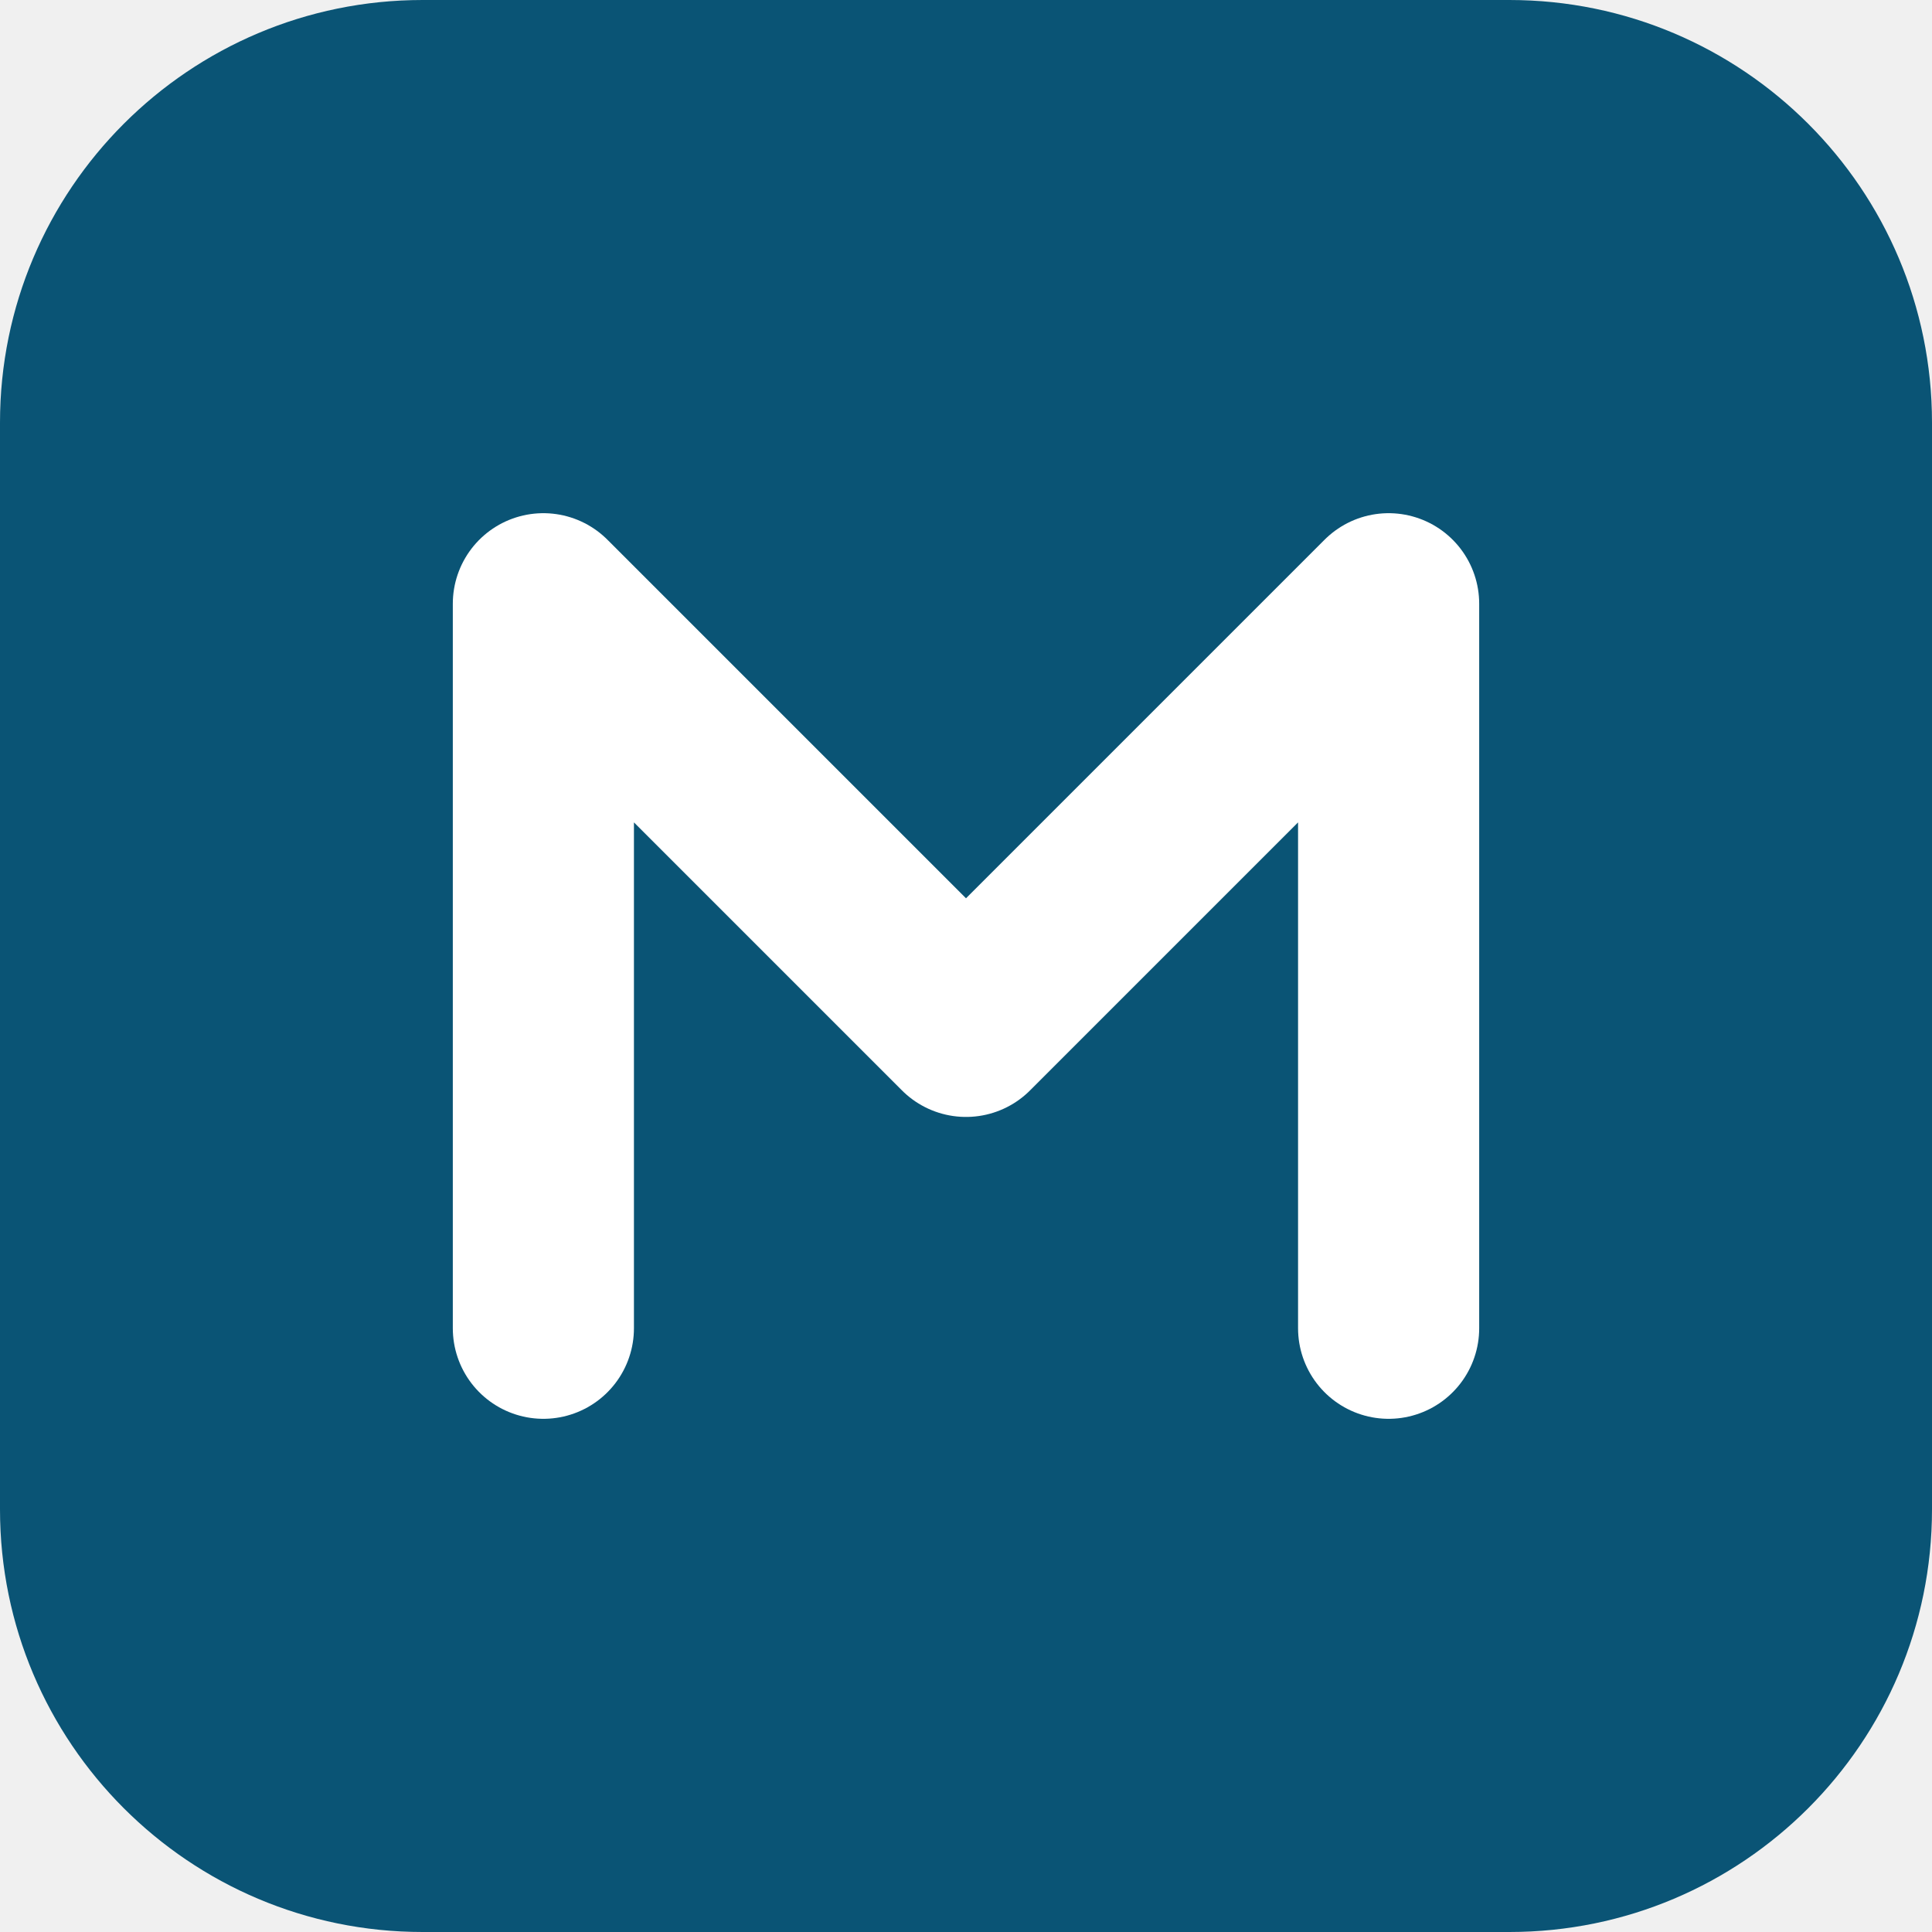
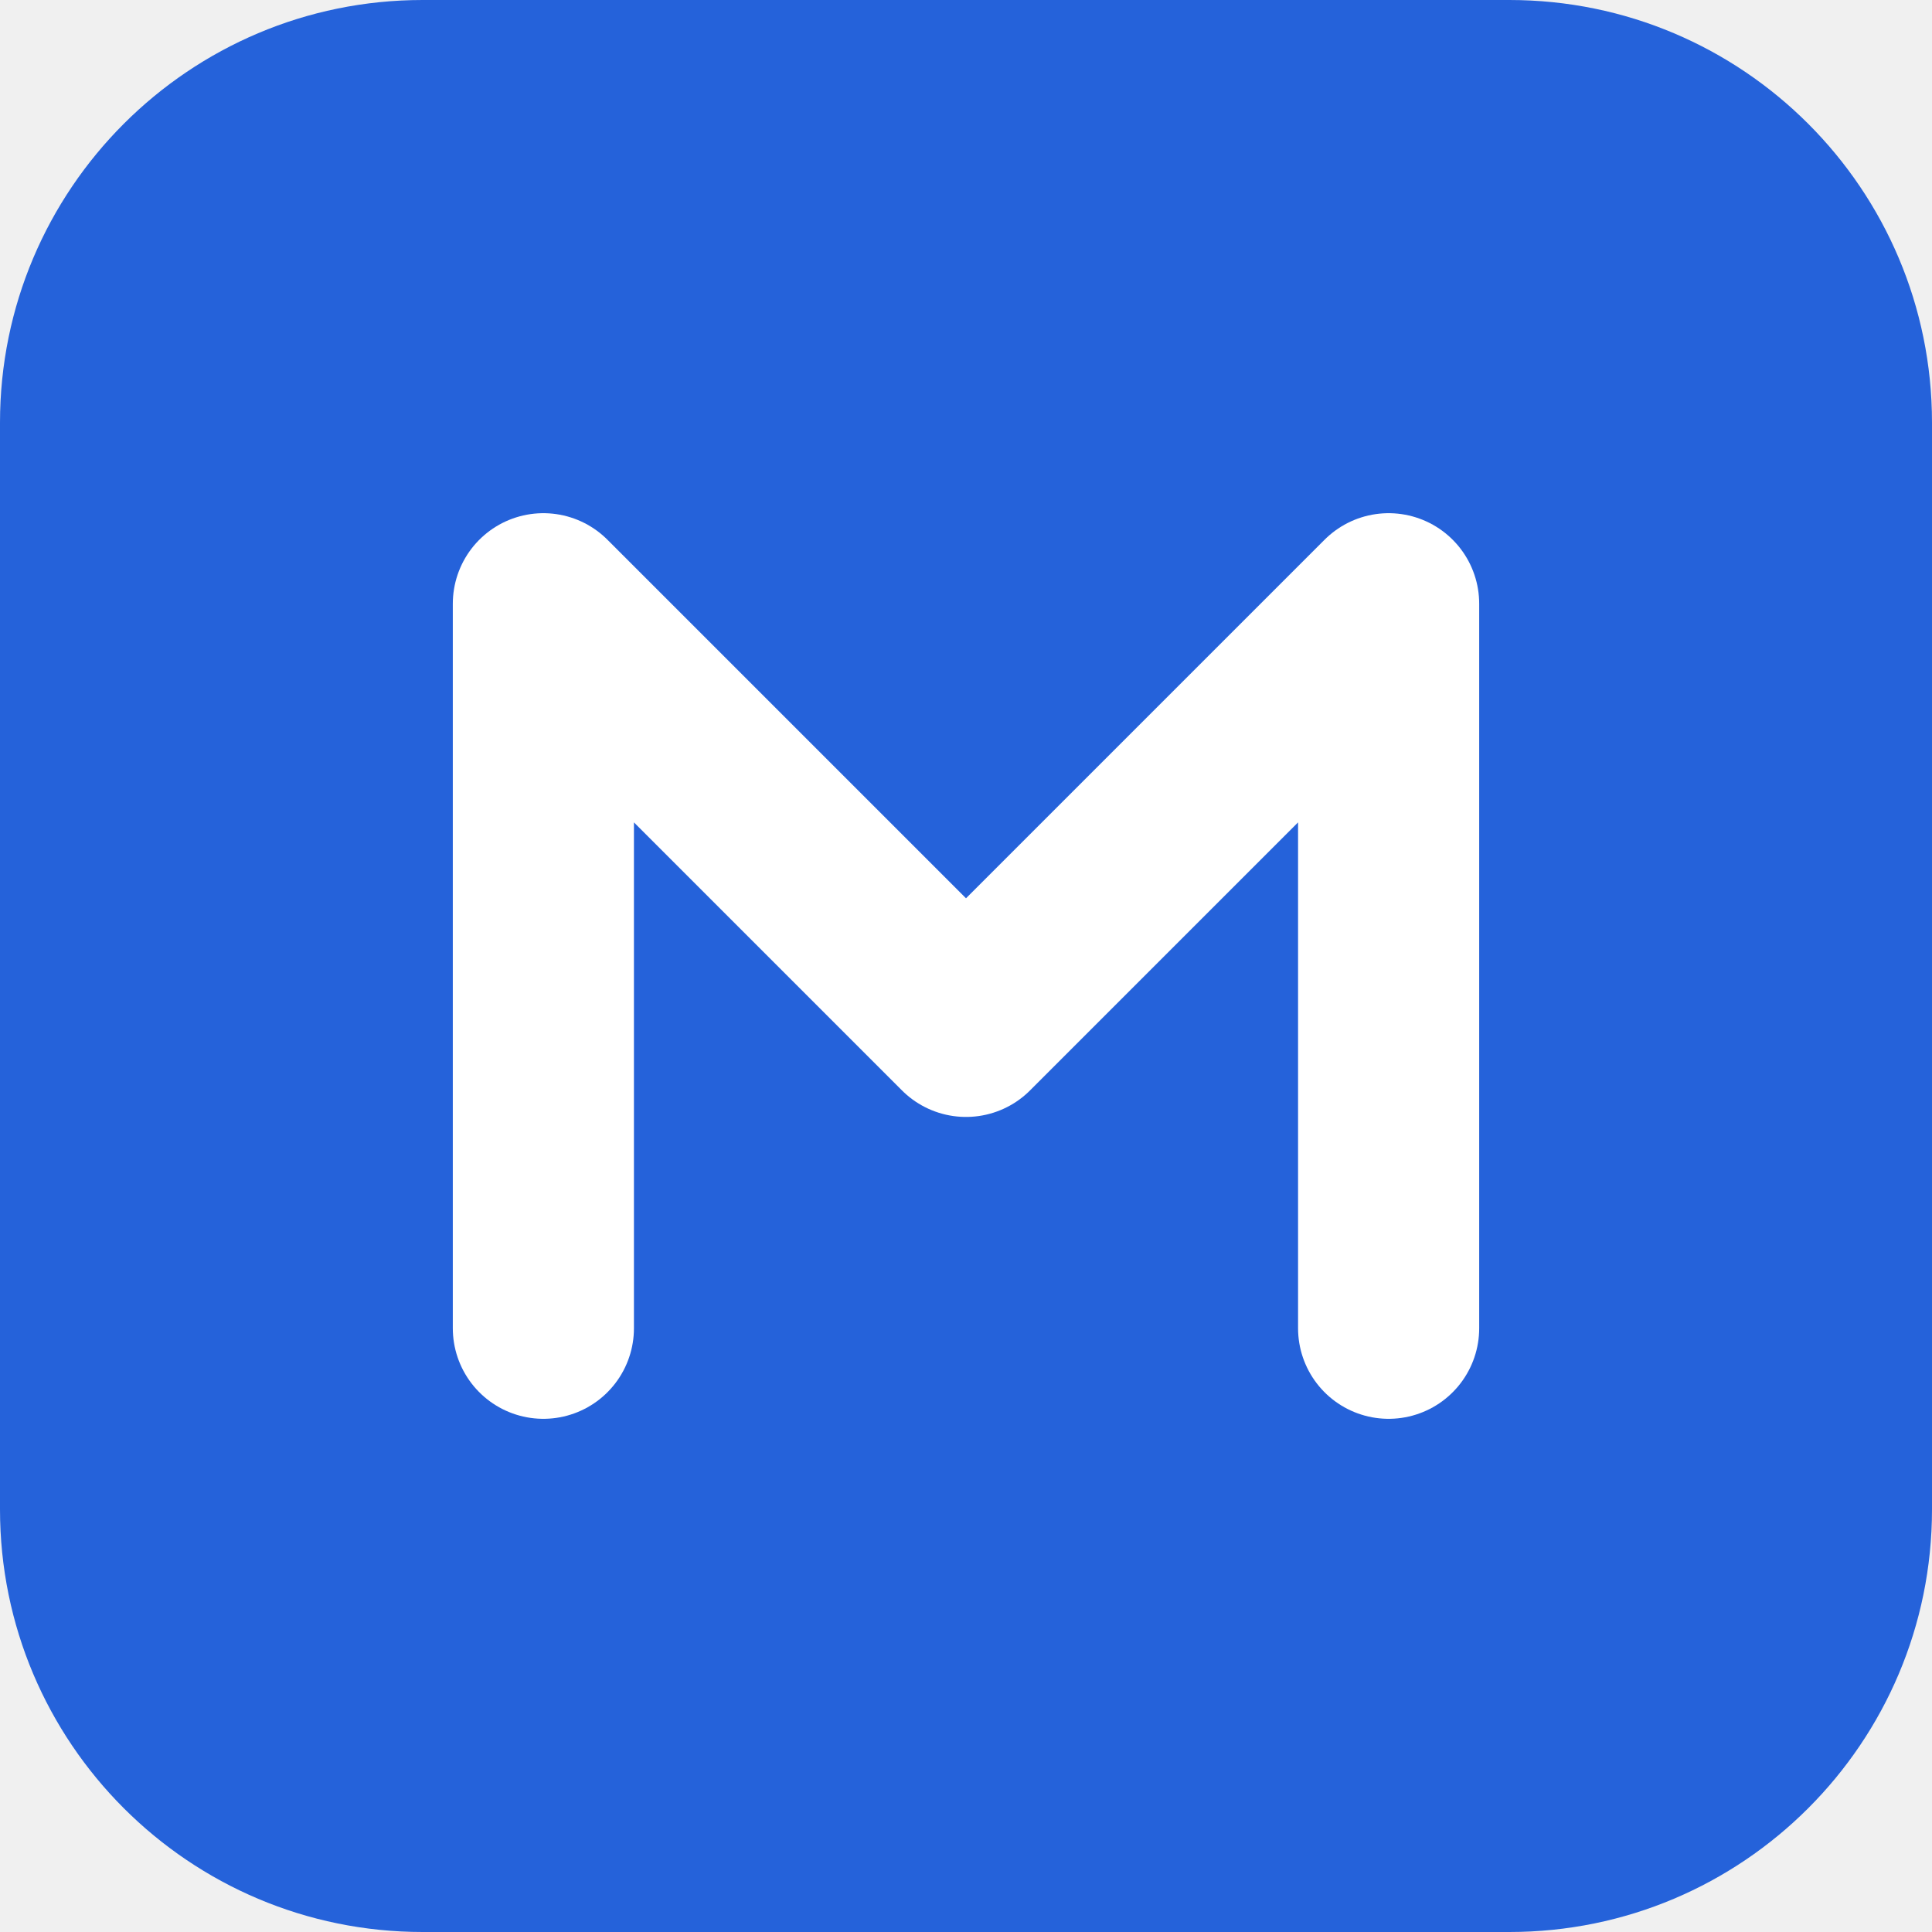
<svg xmlns="http://www.w3.org/2000/svg" viewBox="0 0 32 32">
-   <rect width="32" height="32" rx="7" fill="#0a5475" />
+   <rect width="32" height="32" rx="7" fill="#2562da" />
  <path d="M9 22V10l7 7 7-7v12" fill="none" stroke="#fff" stroke-width="3" stroke-linecap="round" stroke-linejoin="round" />
</svg>
